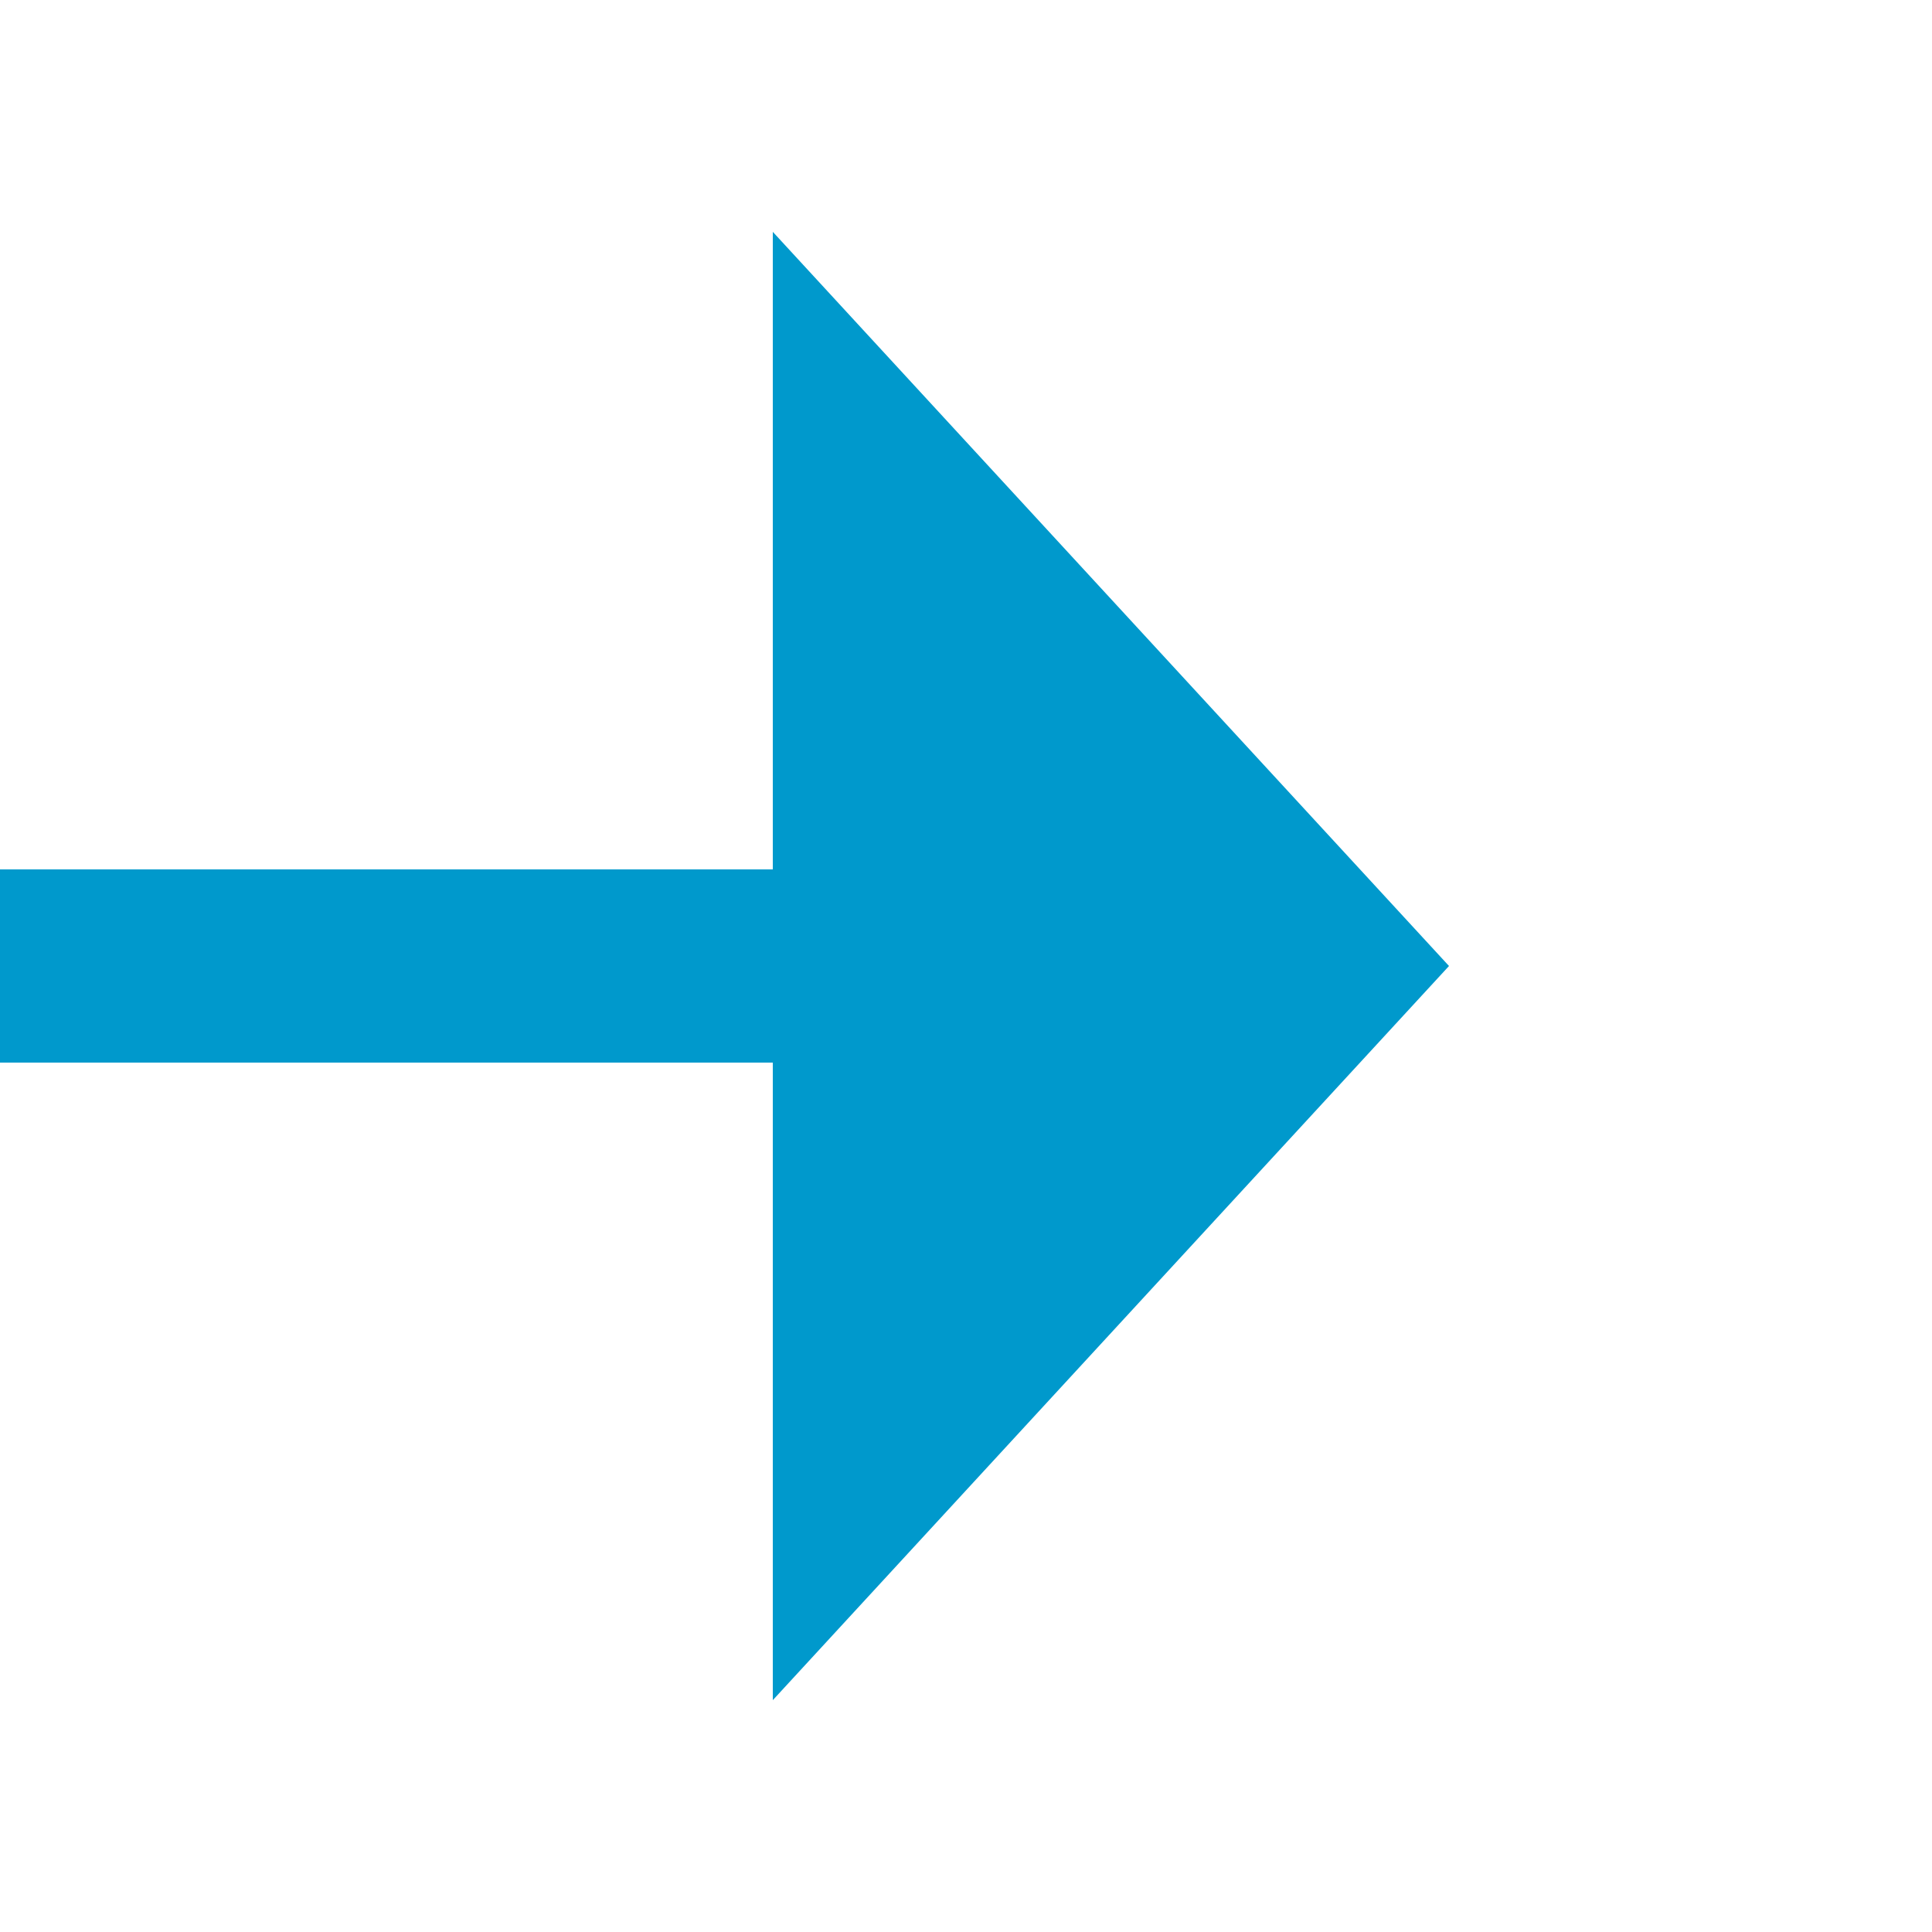
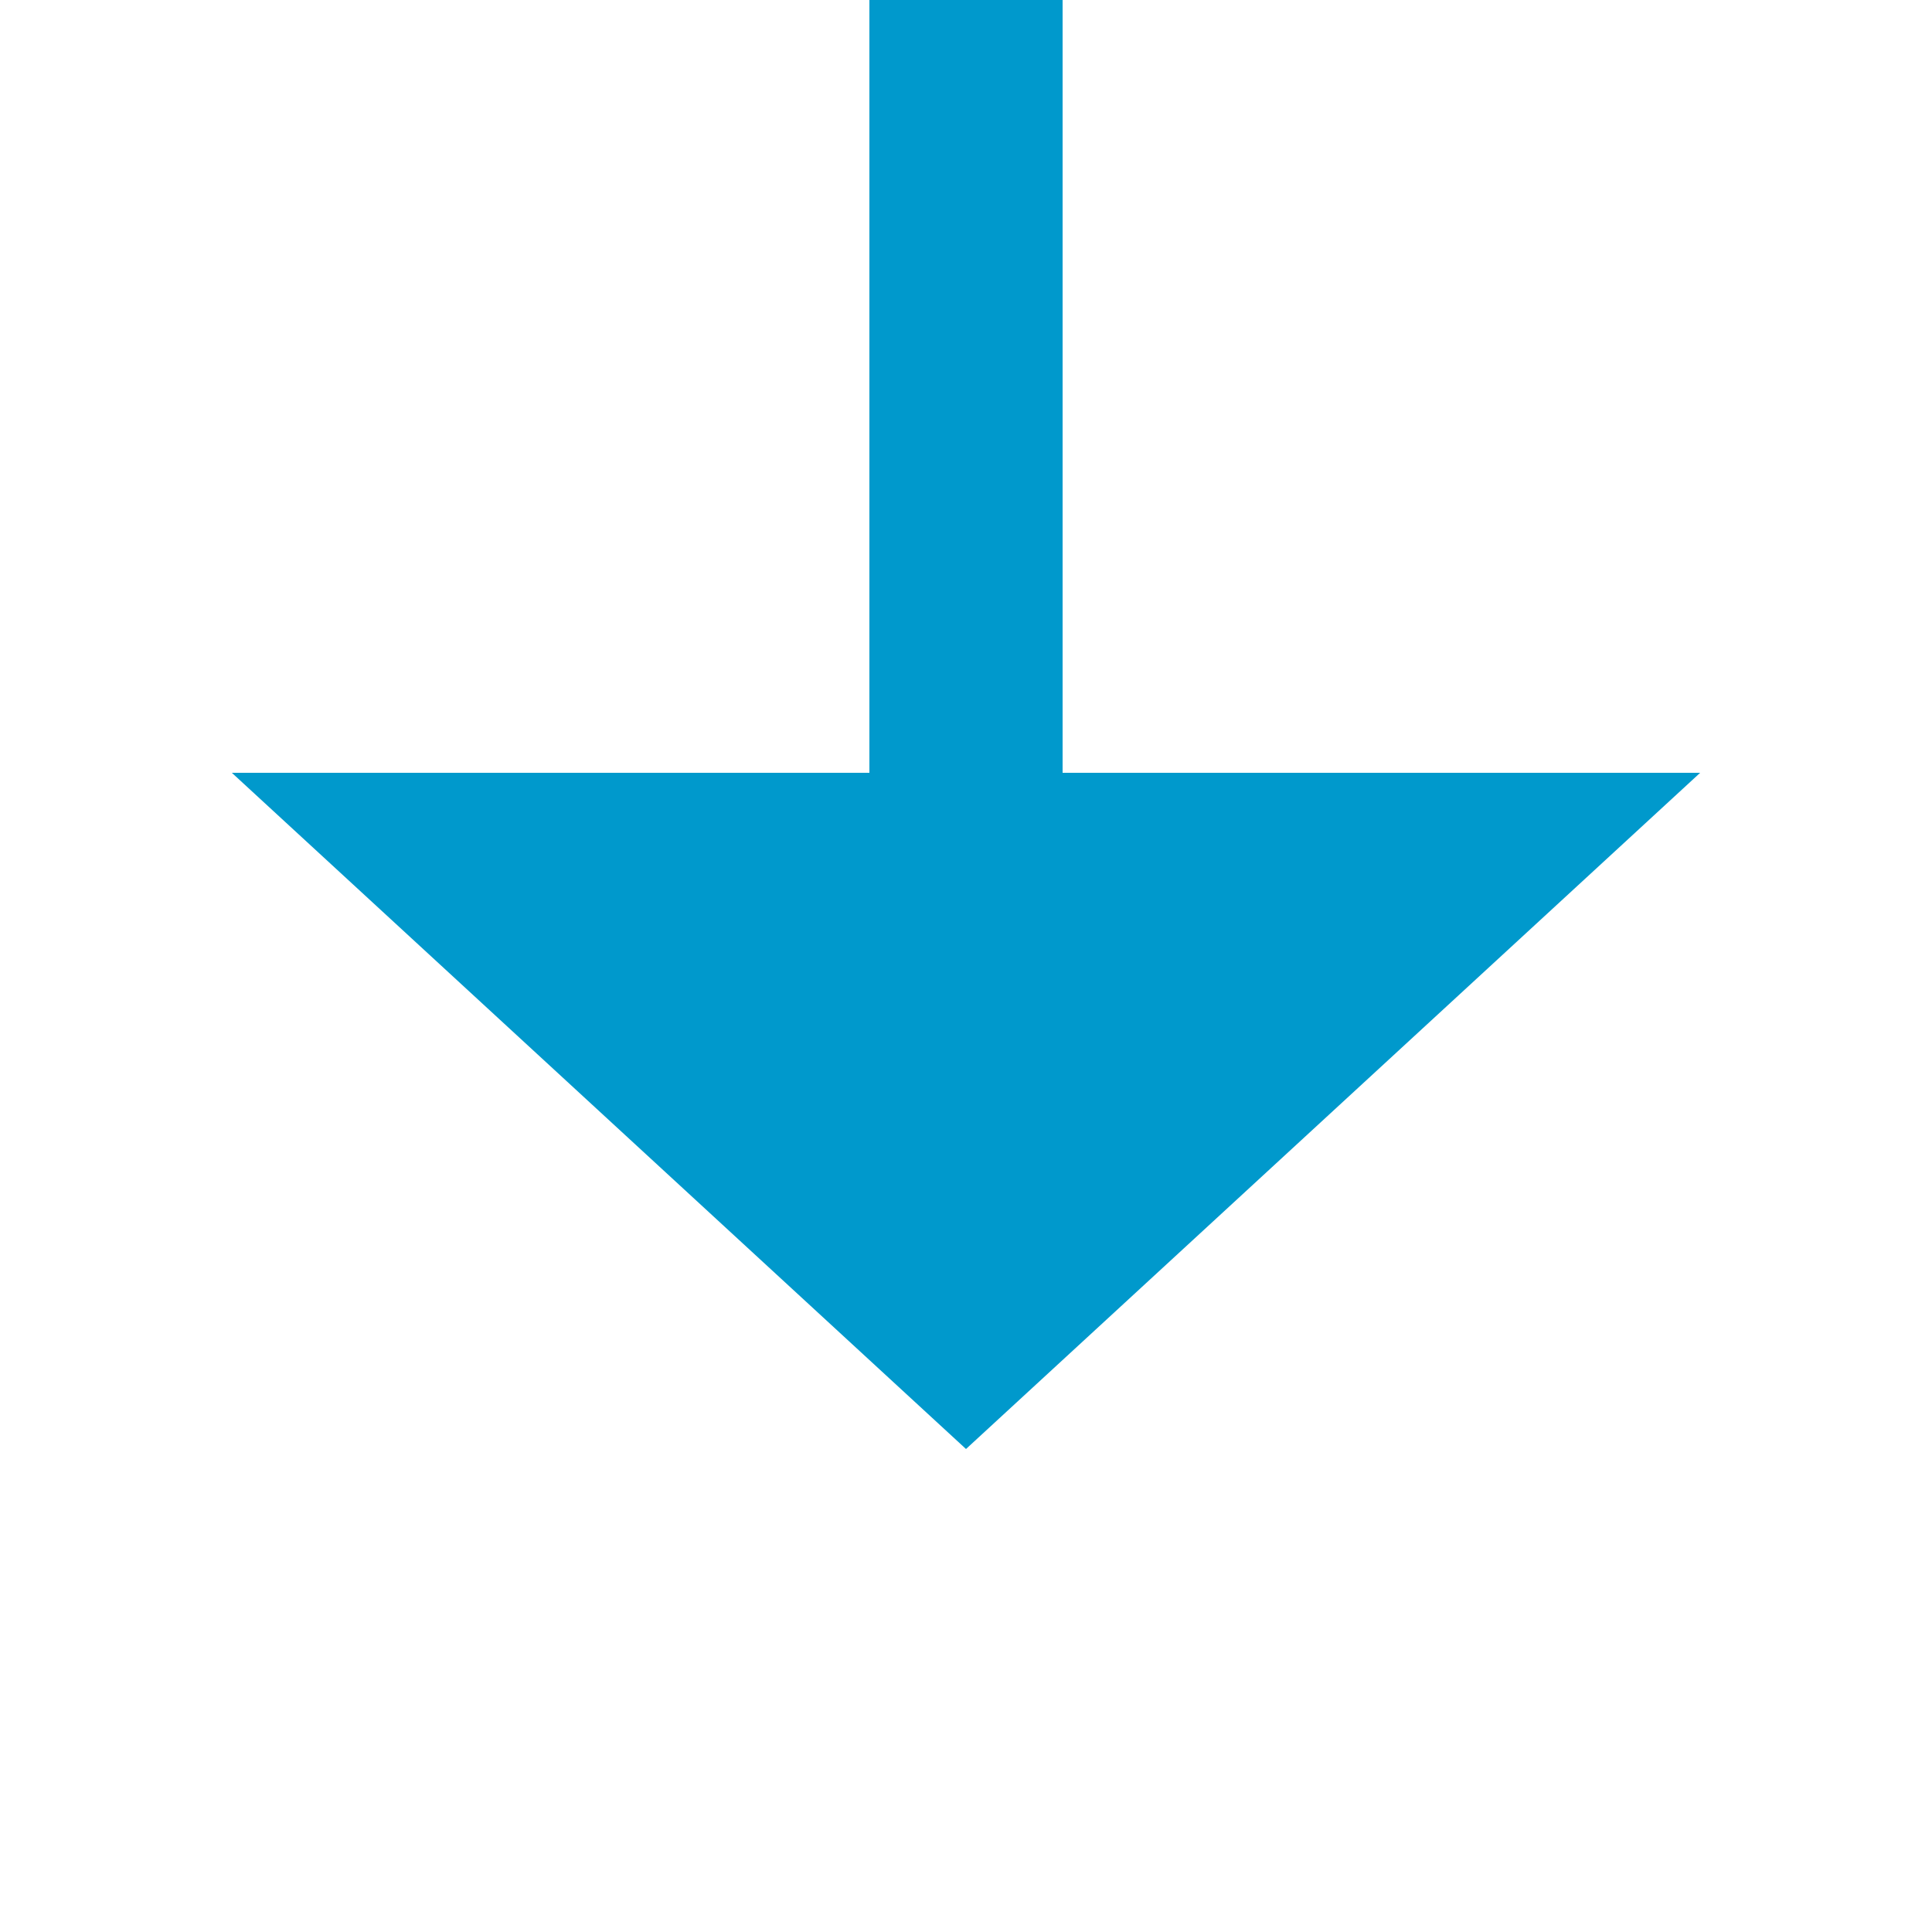
- <svg xmlns="http://www.w3.org/2000/svg" version="1.1" width="20px" height="20px" preserveAspectRatio="xMinYMid meet" viewBox="106 247  20 18">
-   <path d="M 97 256  L 115 256  " stroke-width="2" stroke="#0099cc" fill="none" />
-   <path d="M 114 263.6  L 121 256  L 114 248.4  L 114 263.6  Z " fill-rule="nonzero" fill="#0099cc" stroke="none" />
+ <svg xmlns="http://www.w3.org/2000/svg" version="1.1" width="20px" height="20px" preserveAspectRatio="xMinYMid meet" viewBox="760 1094  20 18">
+   <path d="M 770 1048  L 770 1102  " stroke-width="2" stroke="#0099cc" fill="none" />
+   <path d="M 762.4 1101  L 770 1108  L 777.6 1101  L 762.4 1101  Z " fill-rule="nonzero" fill="#0099cc" stroke="none" />
</svg>
